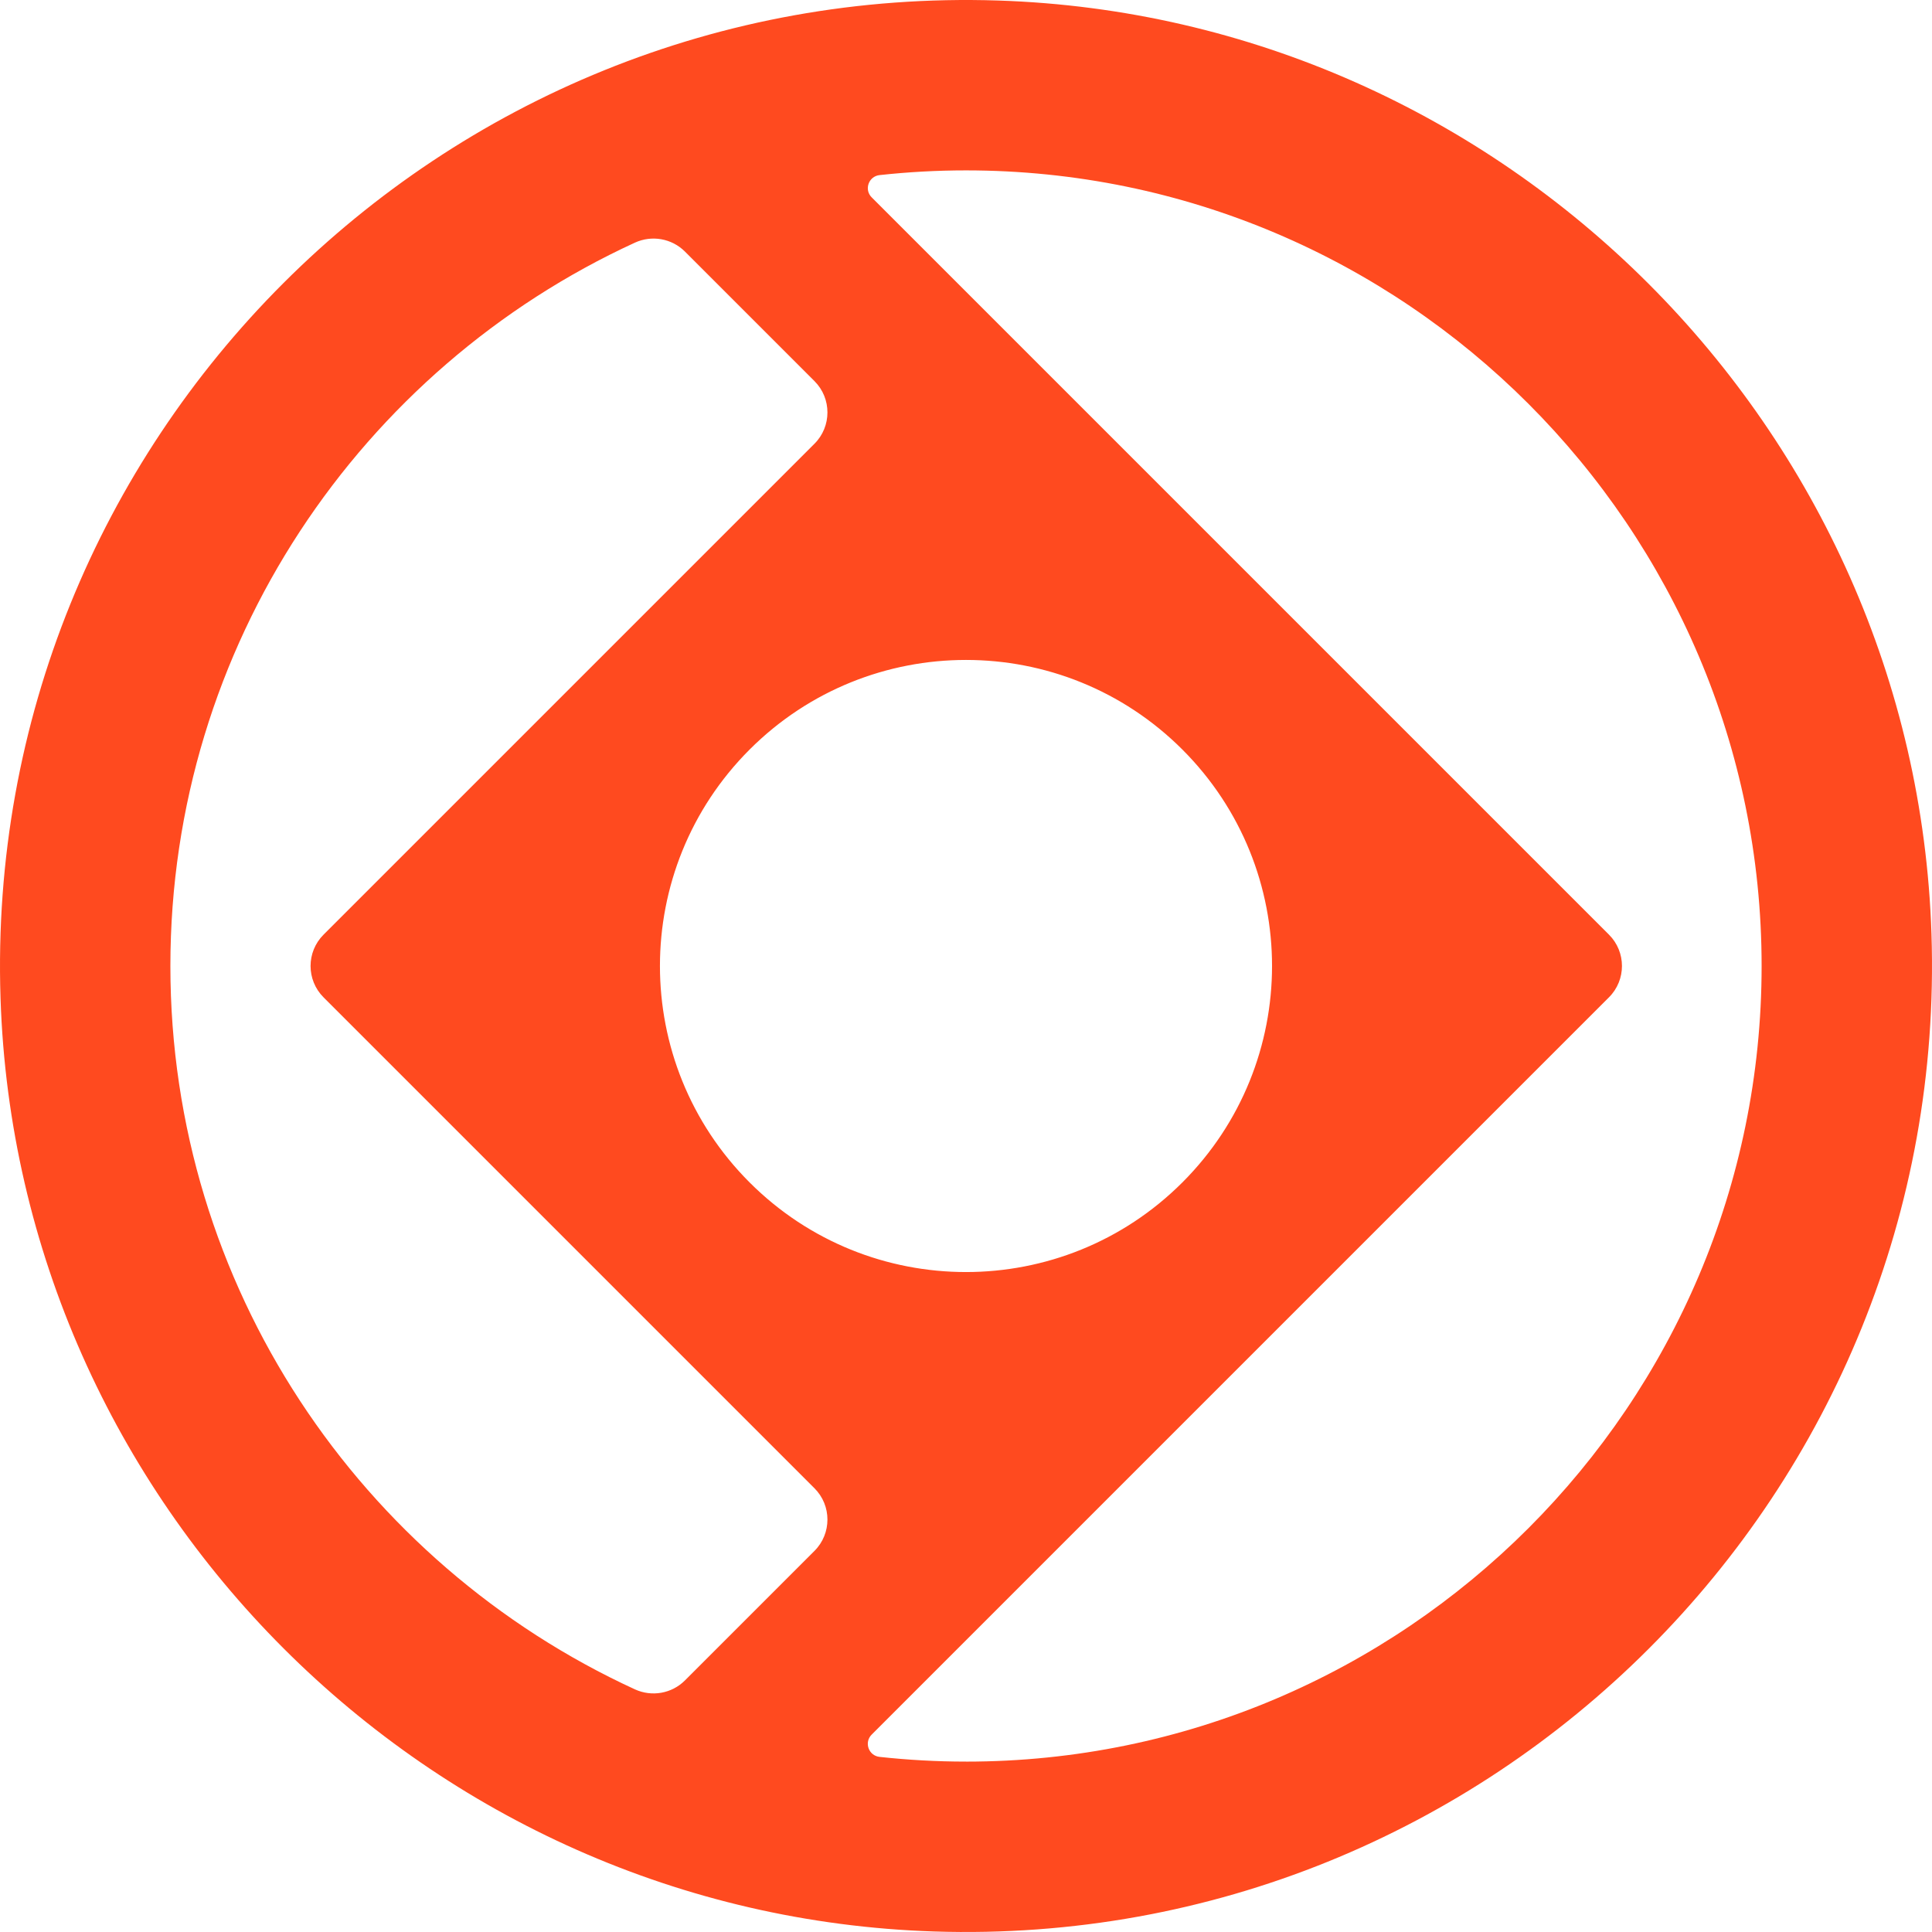
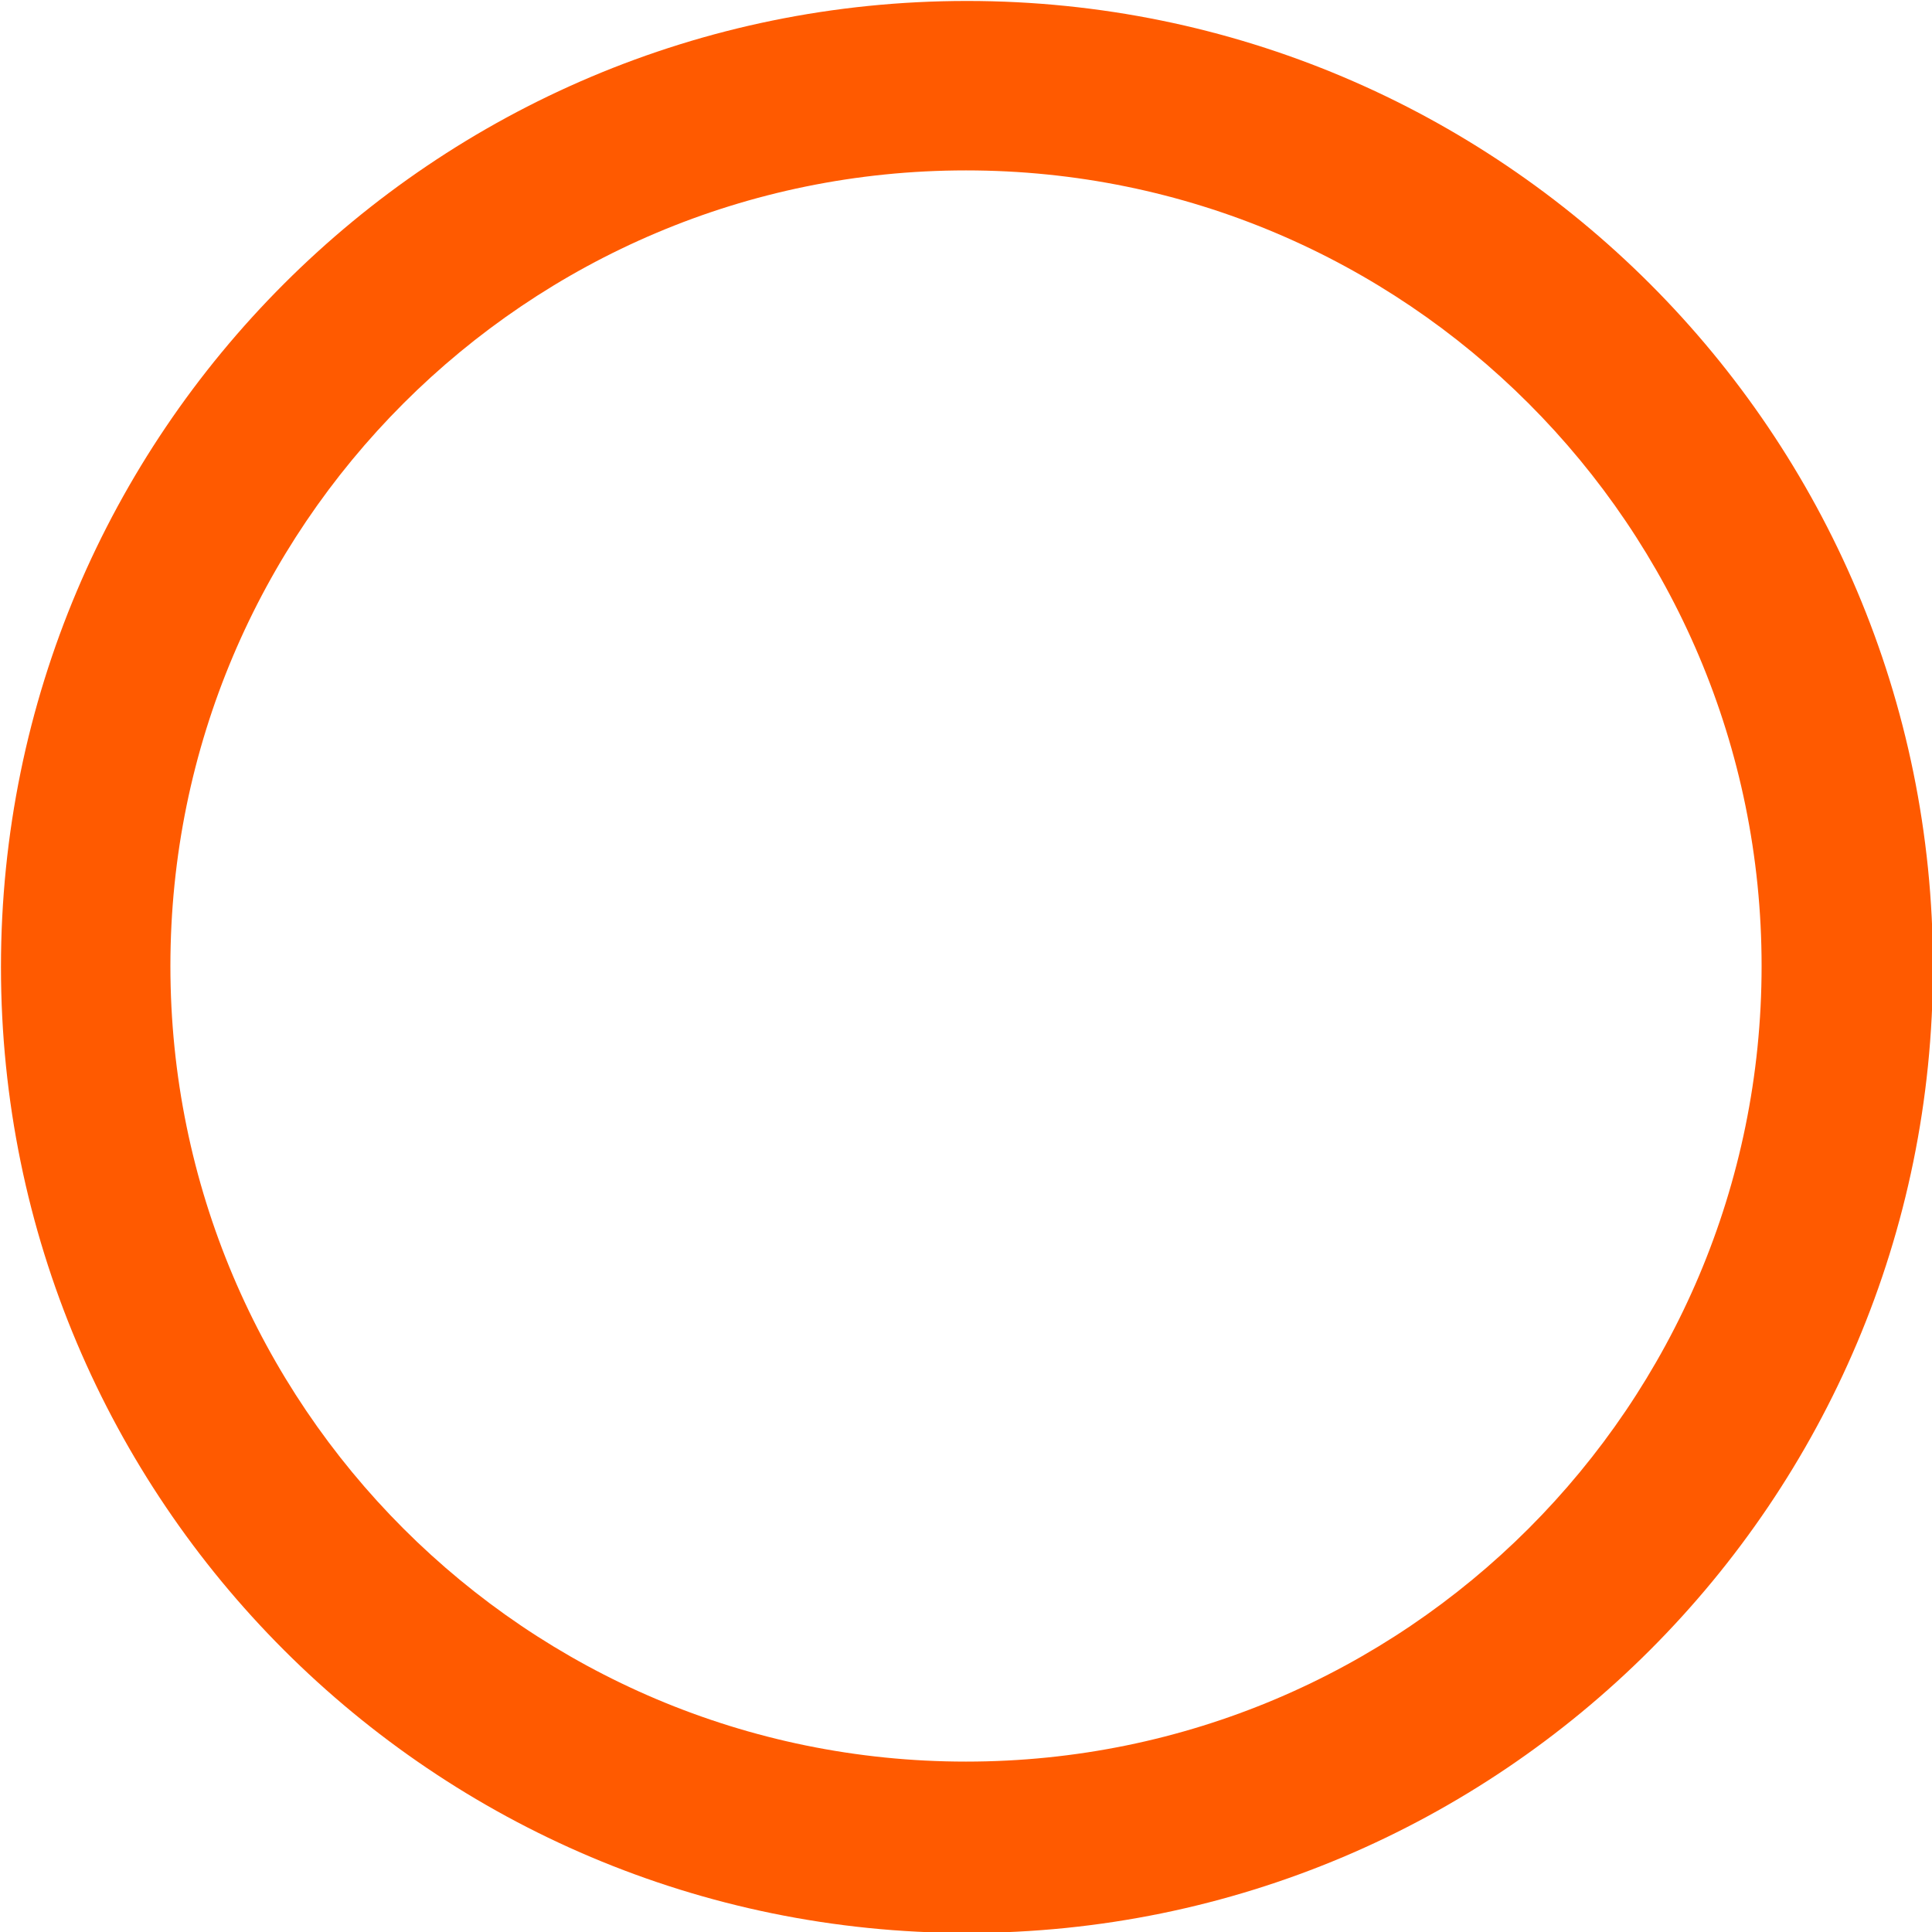
- <svg xmlns="http://www.w3.org/2000/svg" id="Layer_1" viewBox="0 0 1000 1000">
-   <defs>
-     <style>.cls-1{fill:#ff4a1f;}</style>
+ <svg xmlns="http://www.w3.org/2000/svg" id="Layer_1" viewBox="0 0 1000 1000" version="1.1">
+   <defs id="defs1">
+     <style id="style1">.cls-1{fill:#ff4a1f;}</style>
  </defs>
-   <path class="cls-1" d="m516.58.27C227.8-9.12-9.12,227.81.27,516.59c8.52,262,221.15,474.62,483.15,483.14,288.78,9.39,525.7-227.54,516.31-516.32C991.21,221.42,778.58,8.79,516.58.27ZM88.19,500c0-165.95,98.68-309.26,240.43-374.4,8.75-4.02,19.09-2.2,25.9,4.61l67.05,67.05c8.95,8.95,8.95,23.47,0,32.42l-254.11,254.11c-8.95,8.95-8.95,23.47,0,32.42l254.11,254.11c8.95,8.95,8.95,23.47,0,32.42l-67.05,67.05c-6.81,6.81-17.15,8.63-25.9,4.61-141.75-65.14-240.43-208.45-240.43-374.4Zm523.82,112.01h0c-61.86,61.87-162.17,61.87-224.03,0h0c-61.86-61.86-61.86-162.16,0-224.03h0c61.86-61.86,162.17-61.86,224.03,0h0c61.86,61.86,61.86,162.16,0,224.03Zm-112.02,299.79c-15.12,0-30.05-.84-44.74-2.44-5.66-.62-8.11-7.48-4.09-11.51l381.65-381.65c8.95-8.95,8.95-23.47,0-32.42L451.17,102.14c-4.02-4.02-1.57-10.89,4.09-11.51,14.7-1.6,29.62-2.44,44.74-2.44,227.07,0,411.81,184.74,411.81,411.81s-184.74,411.81-411.81,411.81Z" />
+   <path class="cls-1" d="M 516.58,0.27 C 227.8,-9.12 -9.12,227.81 0.27,516.59 c 8.52,262 221.15,474.62 483.15,483.14 288.78,9.39 525.7,-227.54 516.31,-516.32 C 991.21,221.42 778.58,8.79 516.58,0.27 Z M 88.19,500 c 0,-165.95 98.68,-309.26 240.43,-374.4 8.75,-4.02 19.09,-2.2 25.9,4.61 l 67.05,67.05 c 8.95,8.95 8.95,23.47 0,32.42 L 167.46,483.79 c -8.95,8.95 -8.95,23.47 0,32.42 l 254.11,254.11 c 8.95,8.95 8.95,23.47 0,32.42 l -67.05,67.05 c -6.81,6.81 -17.15,8.63 -25.9,4.61 C 186.87,809.26 88.19,665.95 88.19,500 Z m 523.82,112.01 v 0 c -61.86,61.87 -162.17,61.87 -224.03,0 v 0 c -61.86,-61.86 -61.86,-162.16 0,-224.03 v 0 c 61.86,-61.86 162.17,-61.86 224.03,0 v 0 c 61.86,61.86 61.86,162.16 0,224.03 z M 499.99,911.8 c -15.12,0 -30.05,-0.84 -44.74,-2.44 -5.66,-0.62 -8.11,-7.48 -4.09,-11.51 L 832.81,516.2 c 8.95,-8.95 8.95,-23.47 0,-32.42 L 451.17,102.14 c -4.02,-4.02 -1.57,-10.89 4.09,-11.51 14.7,-1.6 29.62,-2.44 44.74,-2.44 227.07,0 411.81,184.74 411.81,411.81 0,227.07 -184.74,411.81 -411.81,411.81 z" id="path1" style="display:none;stroke:#000000;stroke-opacity:1" />
+   <g id="layer1">
+     <path id="path2-7" style="fill:#ff5a00;stroke:none;stroke-width:0.824;stroke-opacity:1;fill-opacity:1" d="M 500.5 0.5 A 500 500 0 0 0 0.5 500.5 A 500 500 0 0 0 500.5 1000.5 A 500 500 0 0 0 1000.5 500.5 A 500 500 0 0 0 500.5 0.5 z M 500 88.199 A 411.8 411.8 0 0 1 911.801 500 A 411.8 411.8 0 0 1 500 911.801 A 411.8 411.8 0 0 1 88.199 500 A 411.8 411.8 0 0 1 500 88.199 z " />
+   </g>
</svg>
